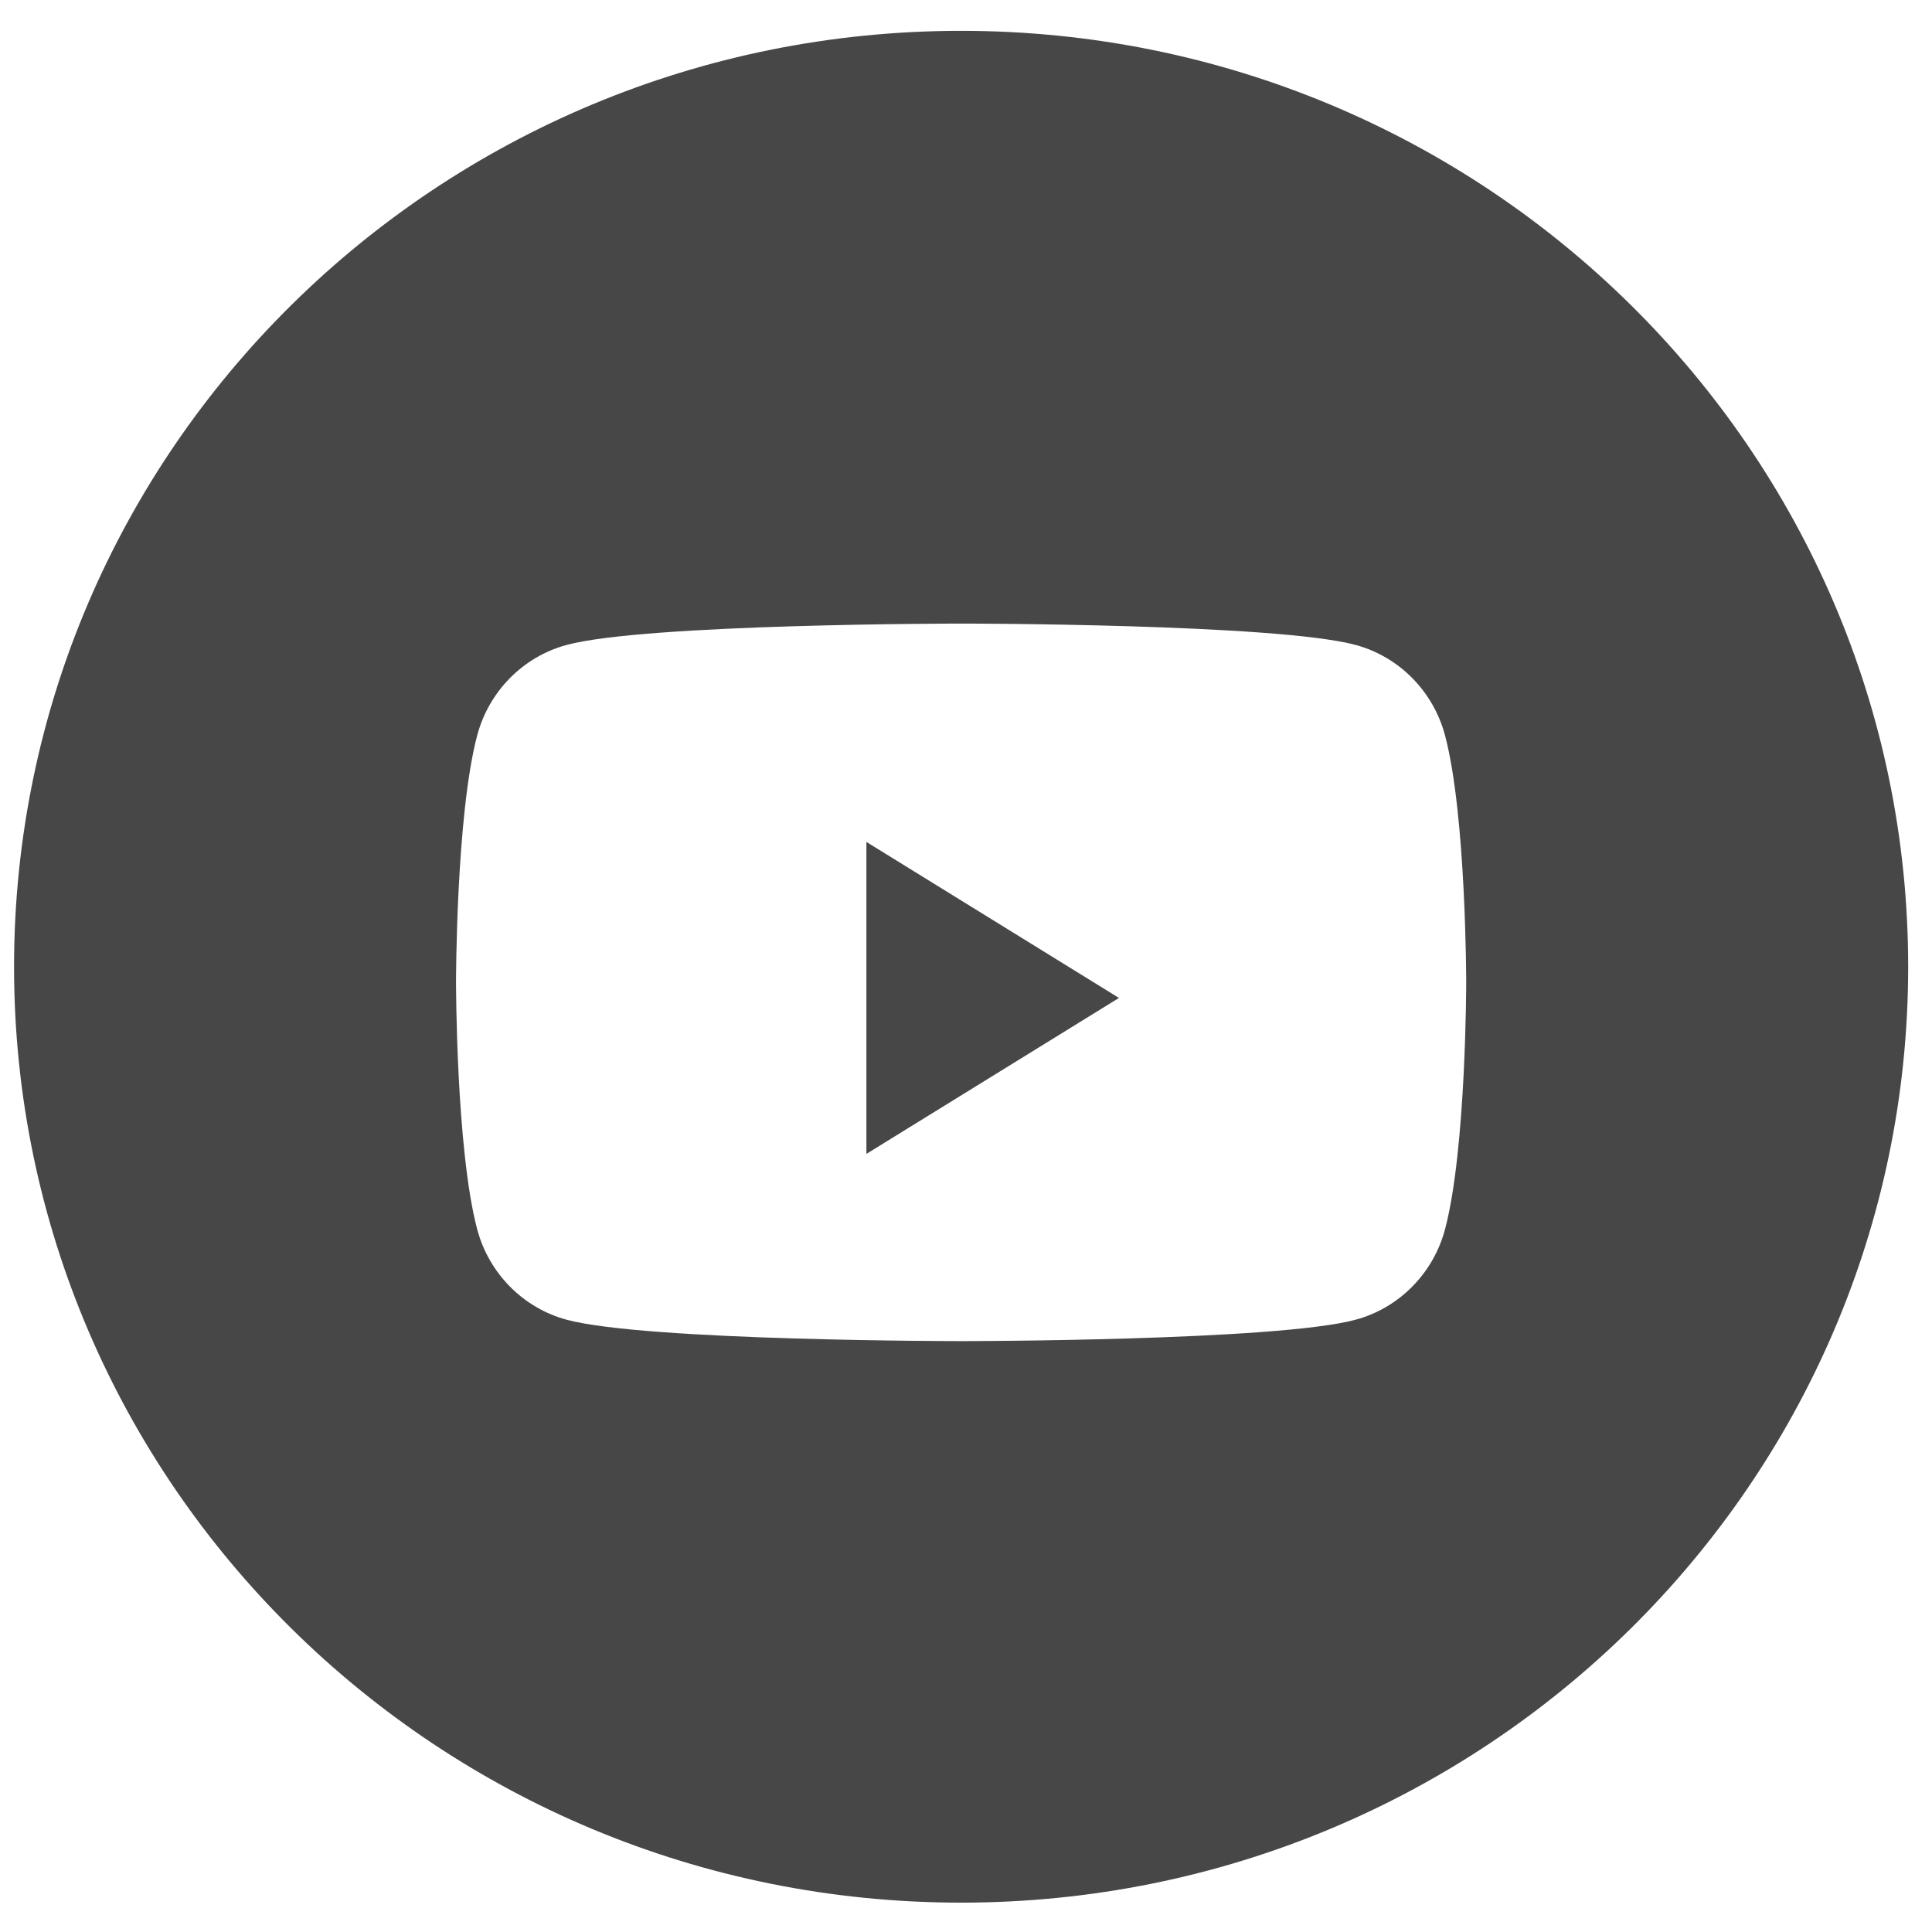
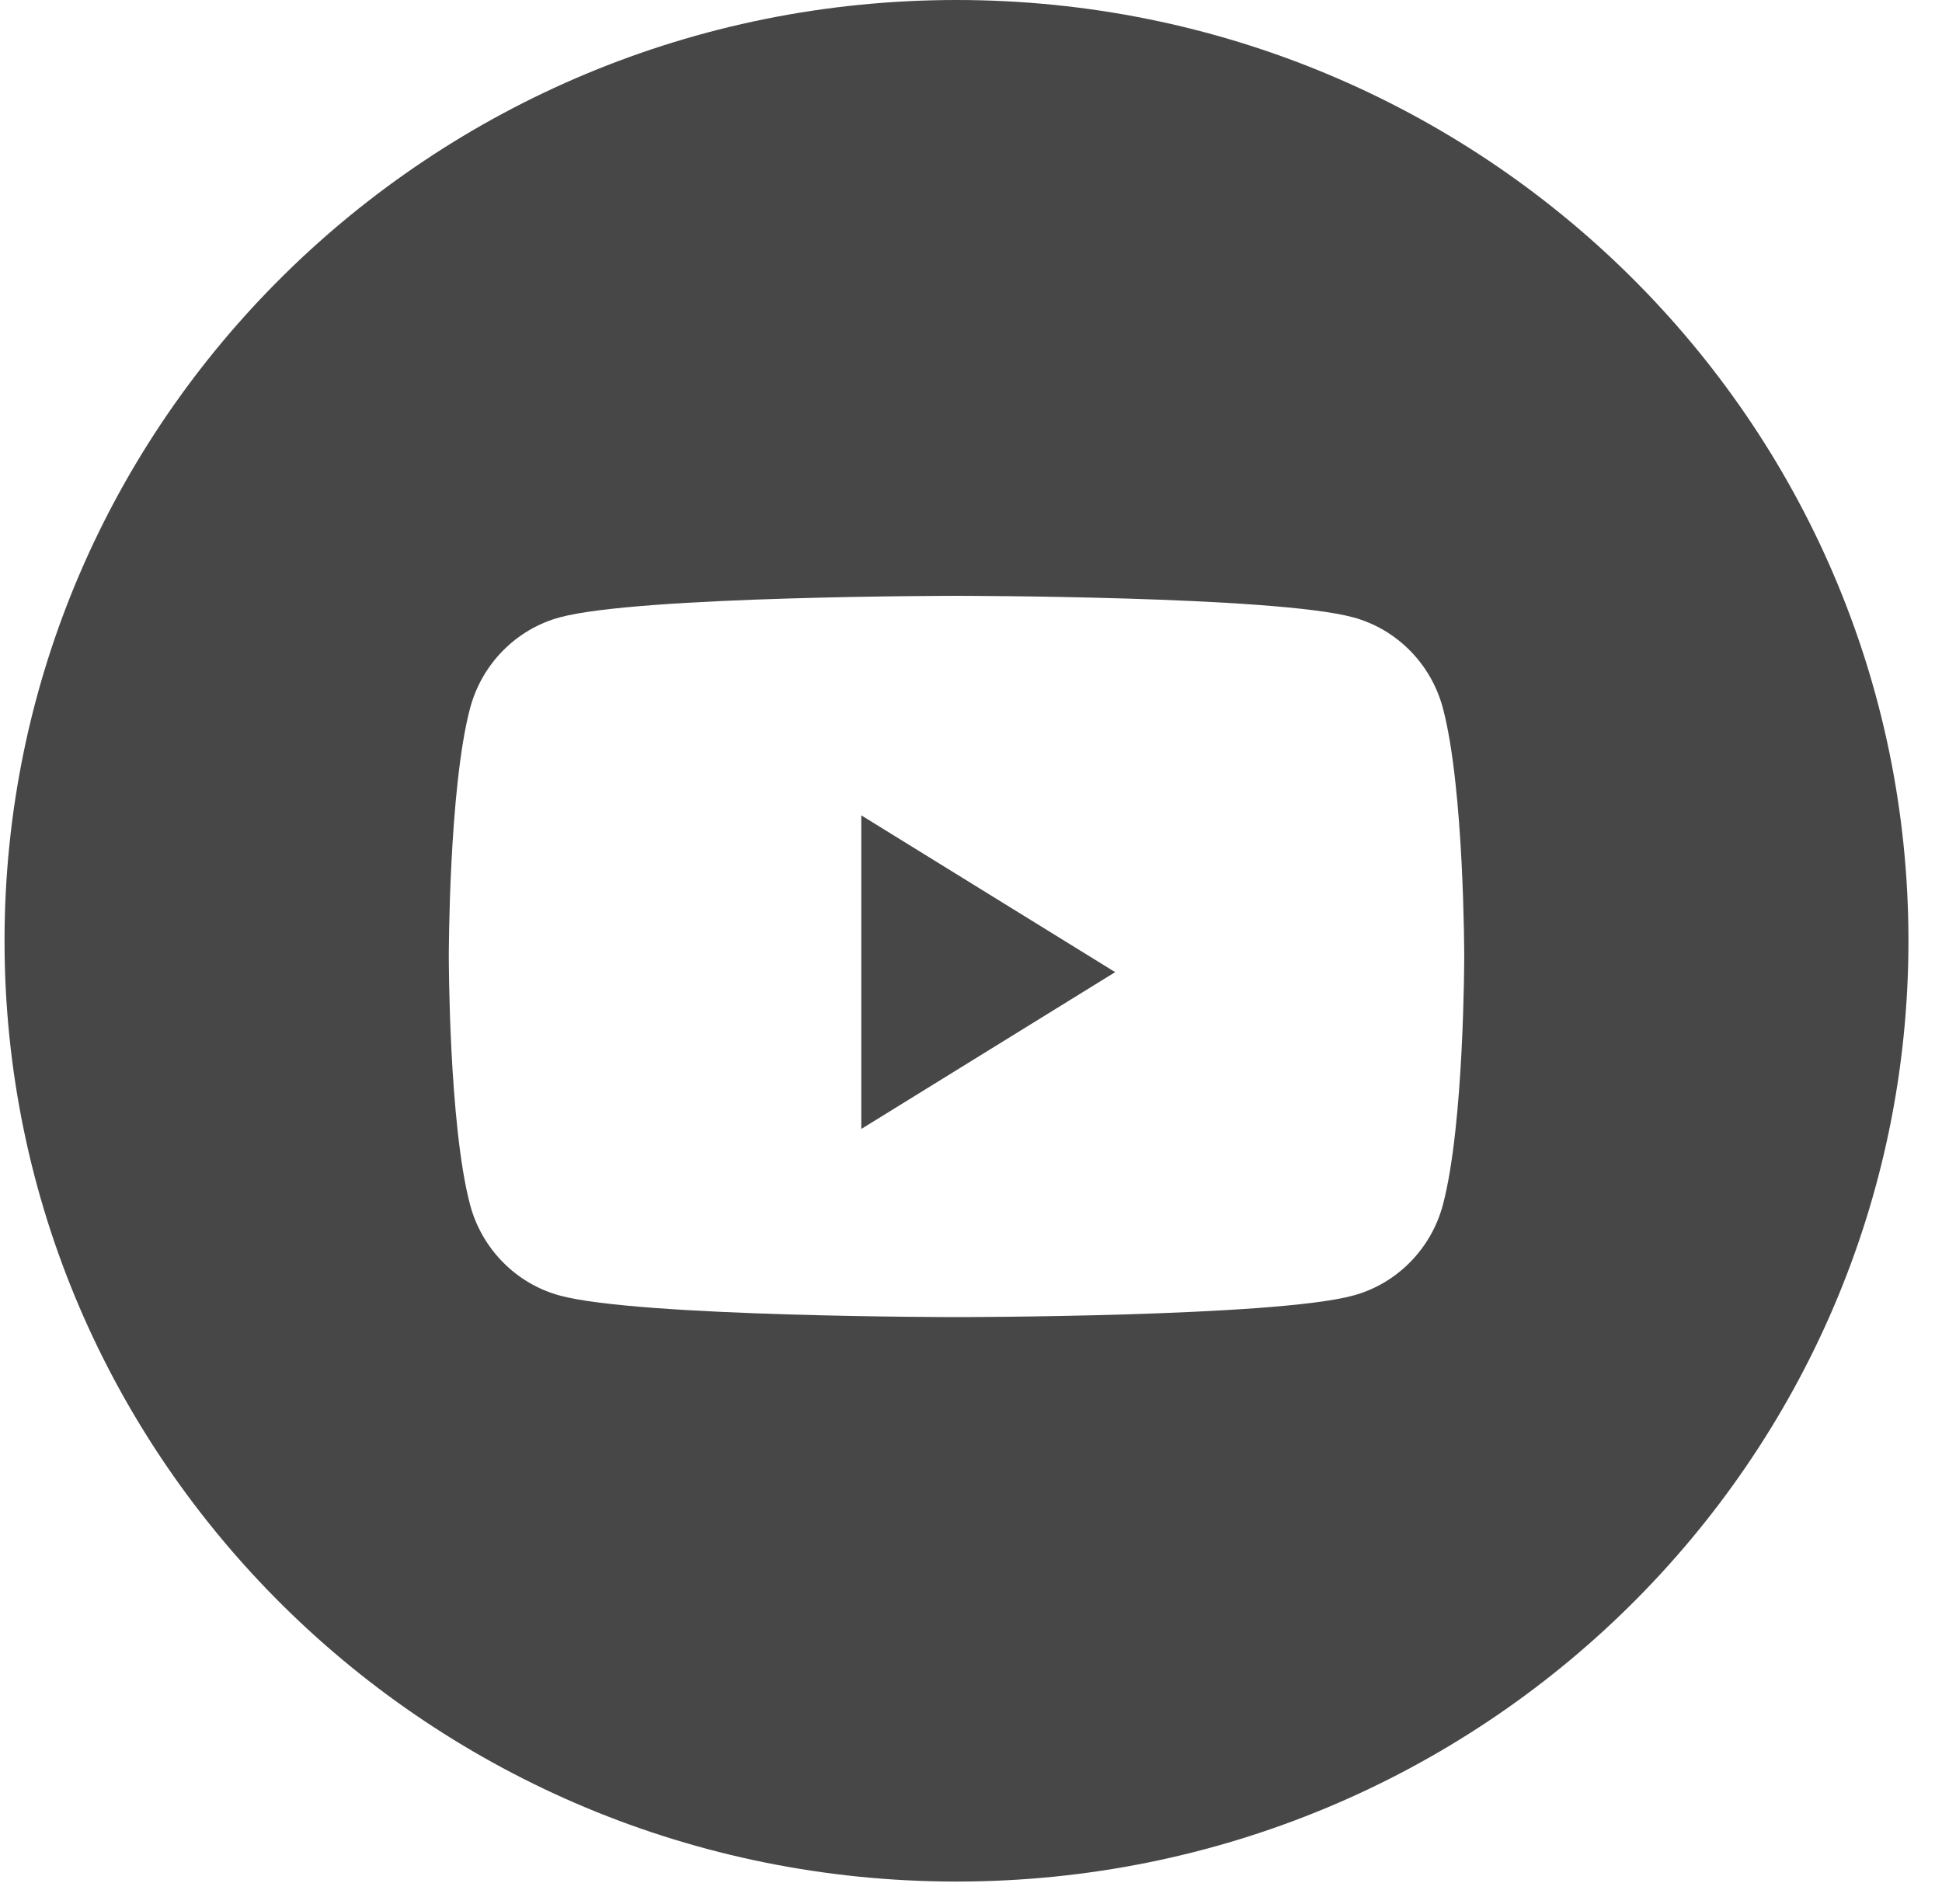
- <svg xmlns="http://www.w3.org/2000/svg" width="51" height="51" viewBox="0 0 51 51" fill="none">
-   <path fill-rule="evenodd" clip-rule="evenodd" d="M25.371 0.814C11.564 0.814 0.371 11.875 0.371 25.52C0.371 39.164 11.564 50.225 25.371 50.225C39.178 50.225 50.371 39.164 50.371 25.52C50.371 11.875 39.178 0.814 25.371 0.814ZM35.789 17.026C36.937 17.337 37.84 18.254 38.147 19.419C38.704 21.529 38.704 25.931 38.704 25.931C38.704 25.931 38.704 30.334 38.147 32.444C37.84 33.608 36.937 34.525 35.789 34.836C33.71 35.402 25.371 35.402 25.371 35.402C25.371 35.402 17.032 35.402 14.953 34.836C13.805 34.525 12.902 33.608 12.595 32.444C12.038 30.334 12.038 25.931 12.038 25.931C12.038 25.931 12.038 21.529 12.595 19.419C12.902 18.254 13.805 17.337 14.953 17.026C17.032 16.461 25.371 16.461 25.371 16.461C25.371 16.461 33.71 16.461 35.789 17.026Z" fill="#333333" fill-opacity="0.9" />
-   <path fill-rule="evenodd" clip-rule="evenodd" d="M22.871 30.46V22.225L29.538 26.343L22.871 30.46Z" fill="#333333" fill-opacity="0.9" />
+ <svg xmlns="http://www.w3.org/2000/svg" width="51" height="50" viewBox="0 0 51 50" fill="none">
+   <path fill-rule="evenodd" clip-rule="evenodd" d="M25.119 0C11.312 0 0.119 11.061 0.119 24.706C0.119 38.35 11.312 49.411 25.119 49.411C38.926 49.411 50.119 38.35 50.119 24.706C50.119 11.061 38.926 0 25.119 0ZM35.538 16.212C36.685 16.523 37.589 17.44 37.895 18.605C38.453 20.715 38.453 25.117 38.453 25.117C38.453 25.117 38.453 29.52 37.895 31.63C37.589 32.794 36.685 33.711 35.538 34.022C33.458 34.588 25.119 34.588 25.119 34.588C25.119 34.588 16.78 34.588 14.701 34.022C13.553 33.711 12.65 32.794 12.343 31.63C11.786 29.52 11.786 25.117 11.786 25.117C11.786 25.117 11.786 20.715 12.343 18.605C12.65 17.44 13.553 16.523 14.701 16.212C16.78 15.647 25.119 15.647 25.119 15.647C25.119 15.647 33.458 15.647 35.538 16.212Z" fill="#333333" fill-opacity="0.9" />
+   <path fill-rule="evenodd" clip-rule="evenodd" d="M22.619 29.647V21.412L29.286 25.529L22.619 29.647Z" fill="#333333" fill-opacity="0.9" />
</svg>
